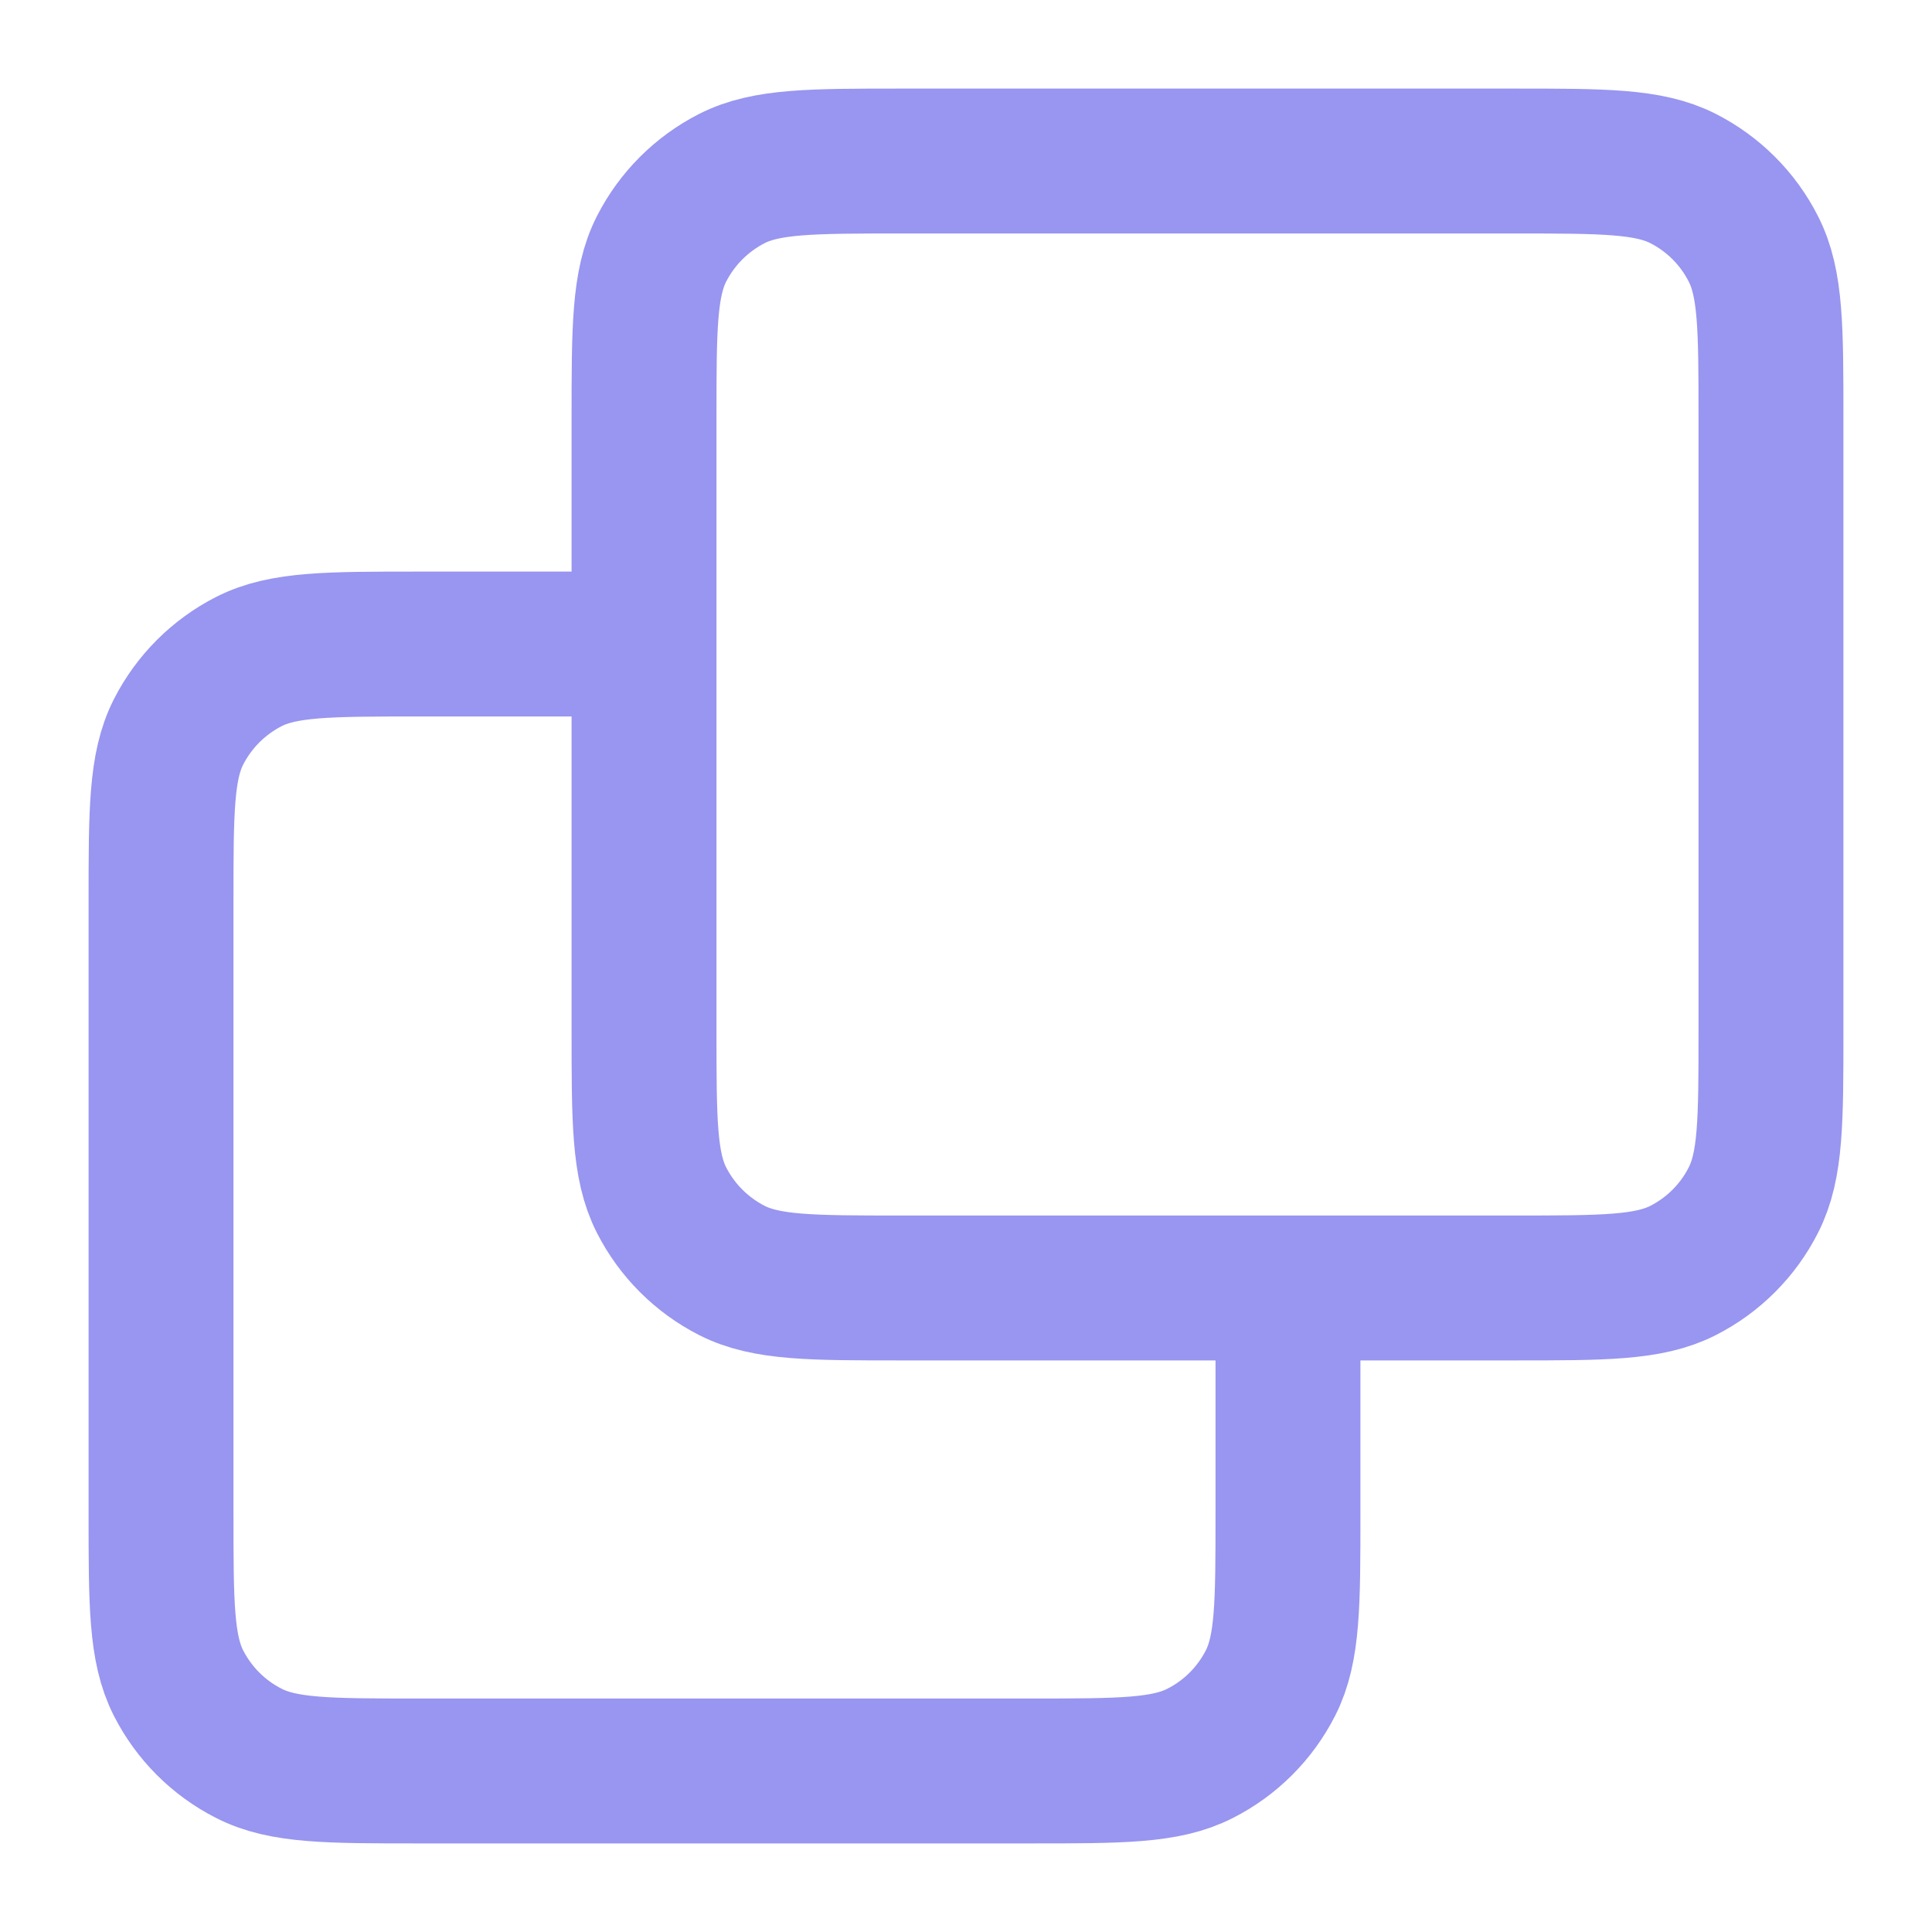
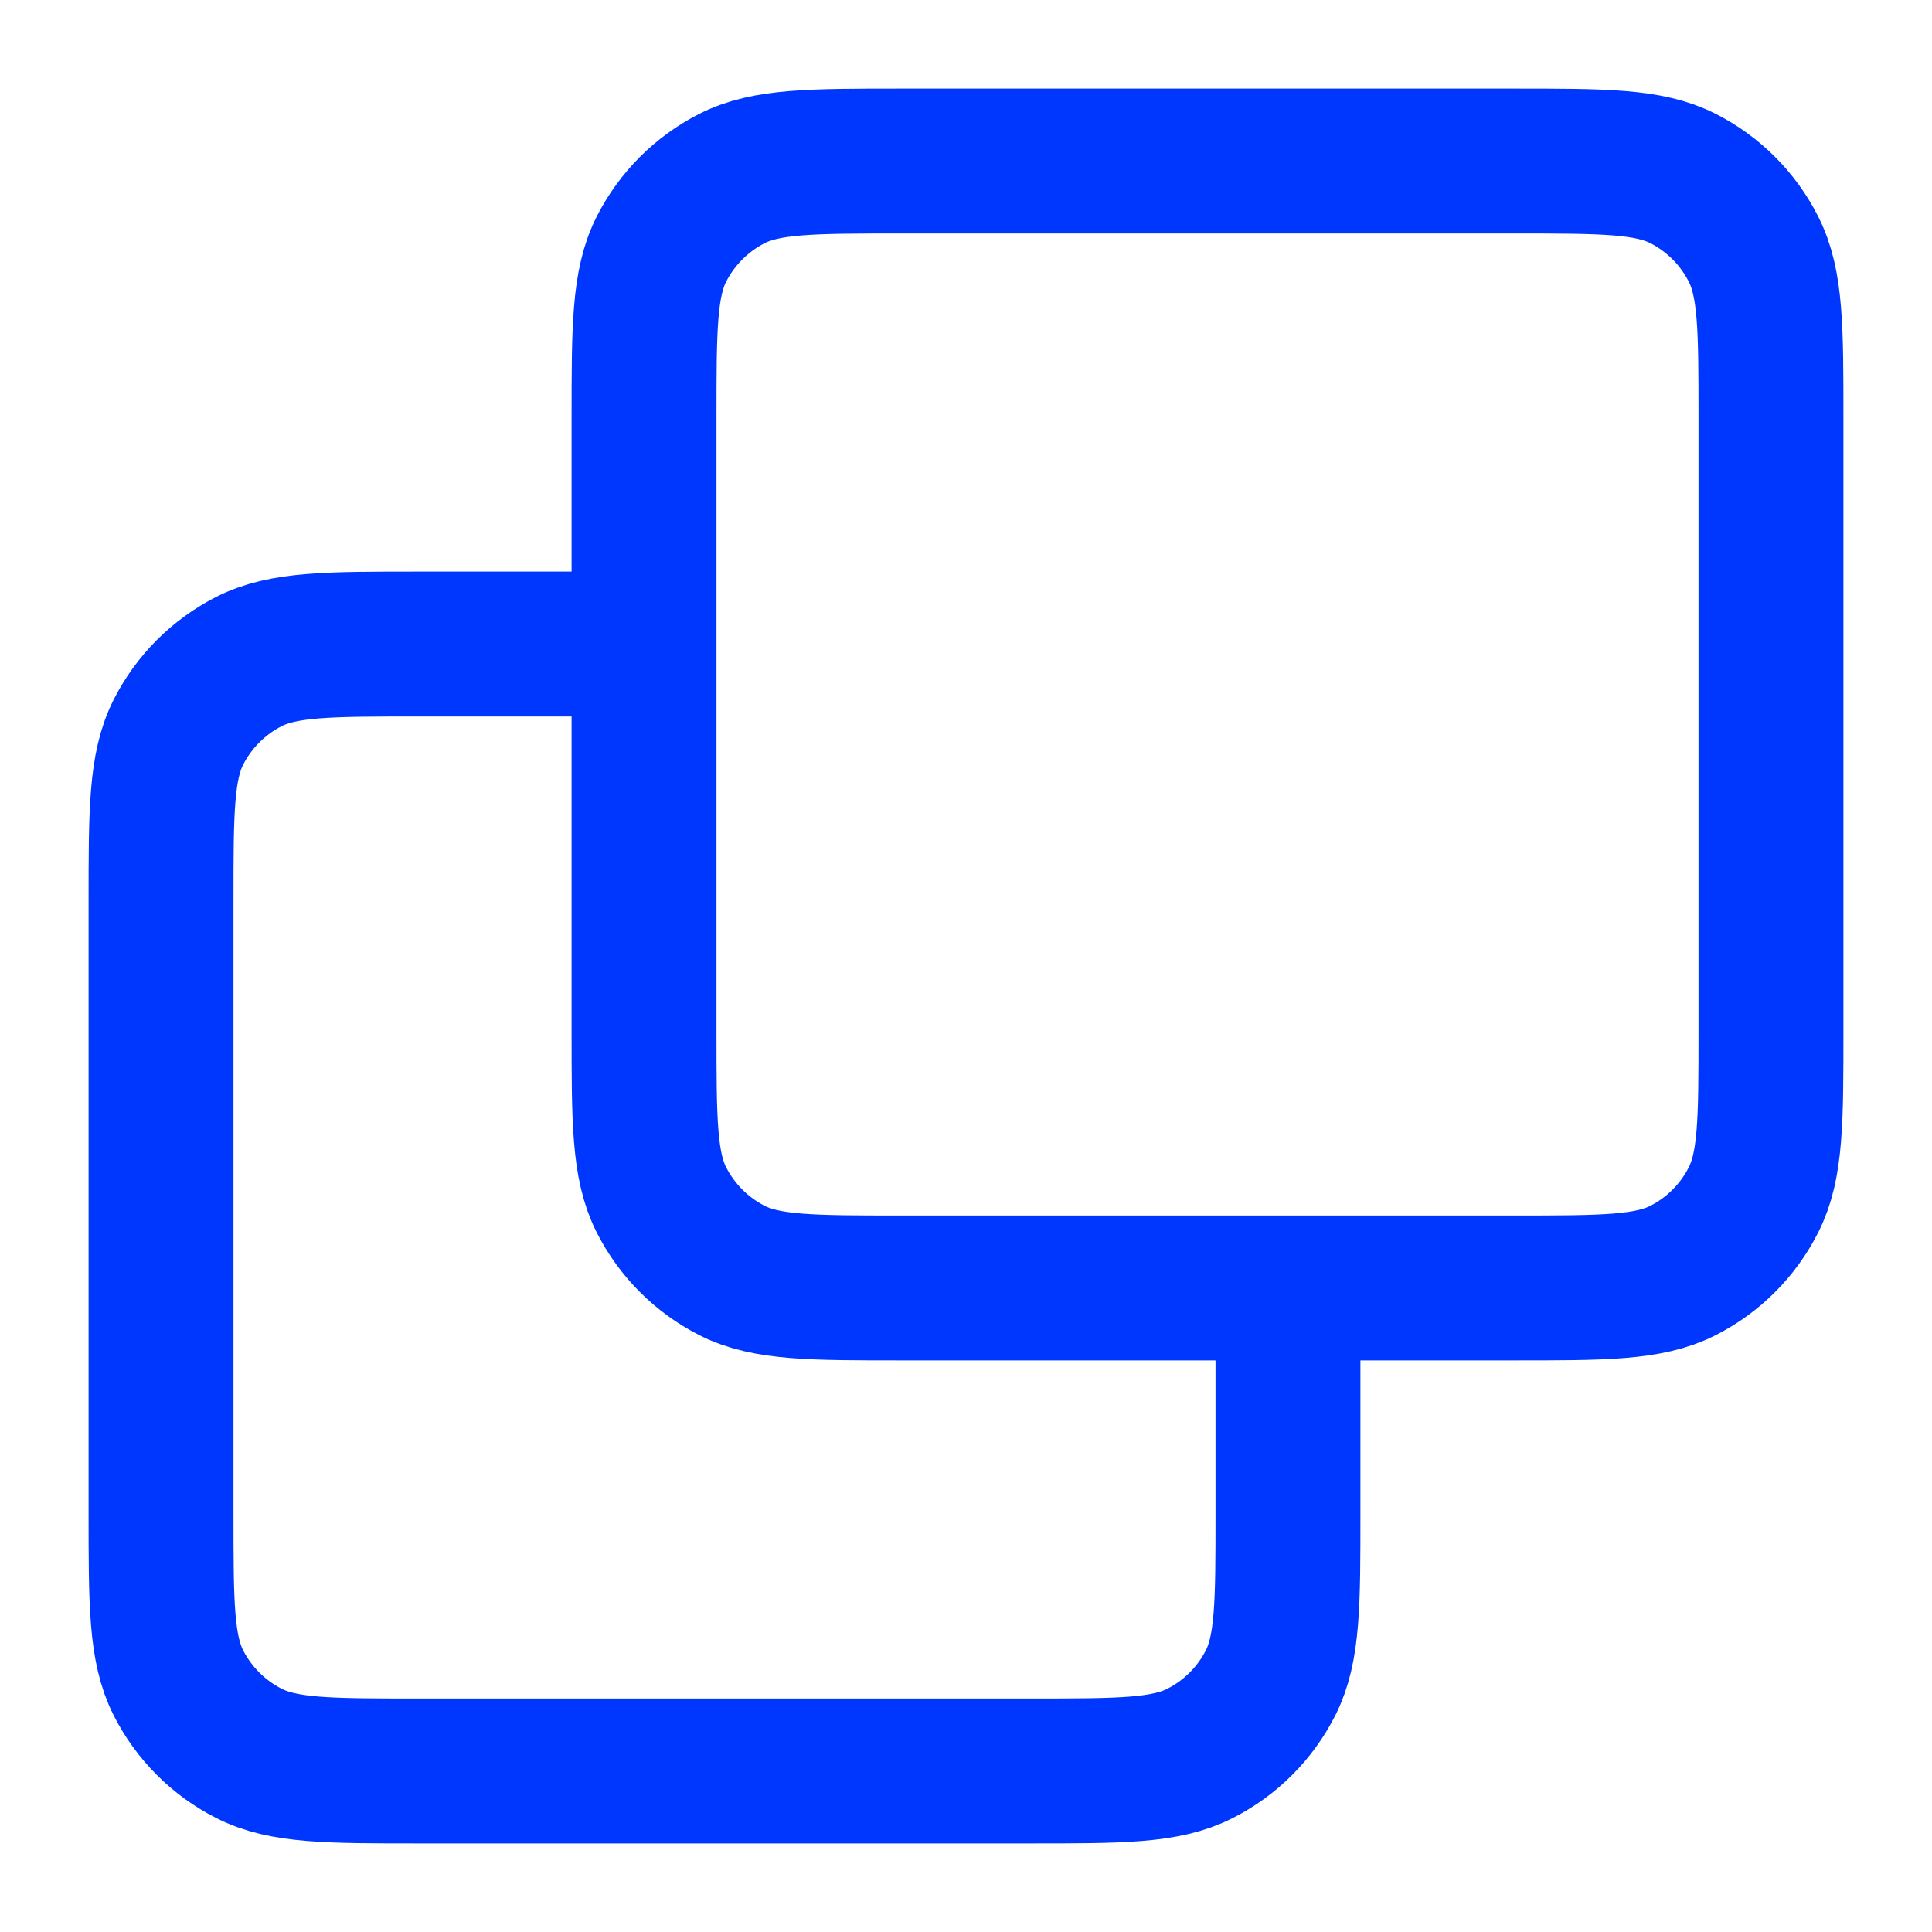
<svg xmlns="http://www.w3.org/2000/svg" width="20" height="20" viewBox="0 0 20 20" fill="none">
-   <path d="M13.333 13.333V15.666C13.333 16.6 13.333 17.067 13.152 17.423C12.992 17.737 12.737 17.992 12.423 18.151C12.067 18.333 11.6 18.333 10.666 18.333H4.333C3.4 18.333 2.933 18.333 2.577 18.151C2.263 17.992 2.008 17.737 1.848 17.423C1.667 17.067 1.667 16.6 1.667 15.666V9.333C1.667 8.4 1.667 7.933 1.848 7.577C2.008 7.263 2.263 7.008 2.577 6.848C2.933 6.667 3.4 6.667 4.333 6.667H6.667M9.333 13.333H15.666C16.6 13.333 17.067 13.333 17.423 13.152C17.737 12.992 17.992 12.737 18.151 12.423C18.333 12.067 18.333 11.6 18.333 10.666V4.333C18.333 3.4 18.333 2.933 18.151 2.577C17.992 2.263 17.737 2.008 17.423 1.848C17.067 1.667 16.6 1.667 15.666 1.667H9.333C8.4 1.667 7.933 1.667 7.577 1.848C7.263 2.008 7.008 2.263 6.848 2.577C6.667 2.933 6.667 3.4 6.667 4.333V10.666C6.667 11.6 6.667 12.067 6.848 12.423C7.008 12.737 7.263 12.992 7.577 13.152C7.933 13.333 8.4 13.333 9.333 13.333Z" stroke="#9896F0" stroke-width="1.5" stroke-linecap="round" stroke-linejoin="round" />
+   <path d="M13.333 13.333V15.666C13.333 16.6 13.333 17.067 13.152 17.423C12.992 17.737 12.737 17.992 12.423 18.151C12.067 18.333 11.6 18.333 10.666 18.333H4.333C3.4 18.333 2.933 18.333 2.577 18.151C2.263 17.992 2.008 17.737 1.848 17.423C1.667 17.067 1.667 16.6 1.667 15.666V9.333C1.667 8.4 1.667 7.933 1.848 7.577C2.008 7.263 2.263 7.008 2.577 6.848C2.933 6.667 3.4 6.667 4.333 6.667H6.667M9.333 13.333H15.666C16.6 13.333 17.067 13.333 17.423 13.152C17.737 12.992 17.992 12.737 18.151 12.423C18.333 12.067 18.333 11.6 18.333 10.666V4.333C18.333 3.4 18.333 2.933 18.151 2.577C17.992 2.263 17.737 2.008 17.423 1.848C17.067 1.667 16.6 1.667 15.666 1.667H9.333C8.4 1.667 7.933 1.667 7.577 1.848C7.263 2.008 7.008 2.263 6.848 2.577C6.667 2.933 6.667 3.4 6.667 4.333V10.666C6.667 11.6 6.667 12.067 6.848 12.423C7.008 12.737 7.263 12.992 7.577 13.152C7.933 13.333 8.4 13.333 9.333 13.333Z" stroke="#0037FF" stroke-width="1.5" stroke-linecap="round" stroke-linejoin="round" />
</svg>
